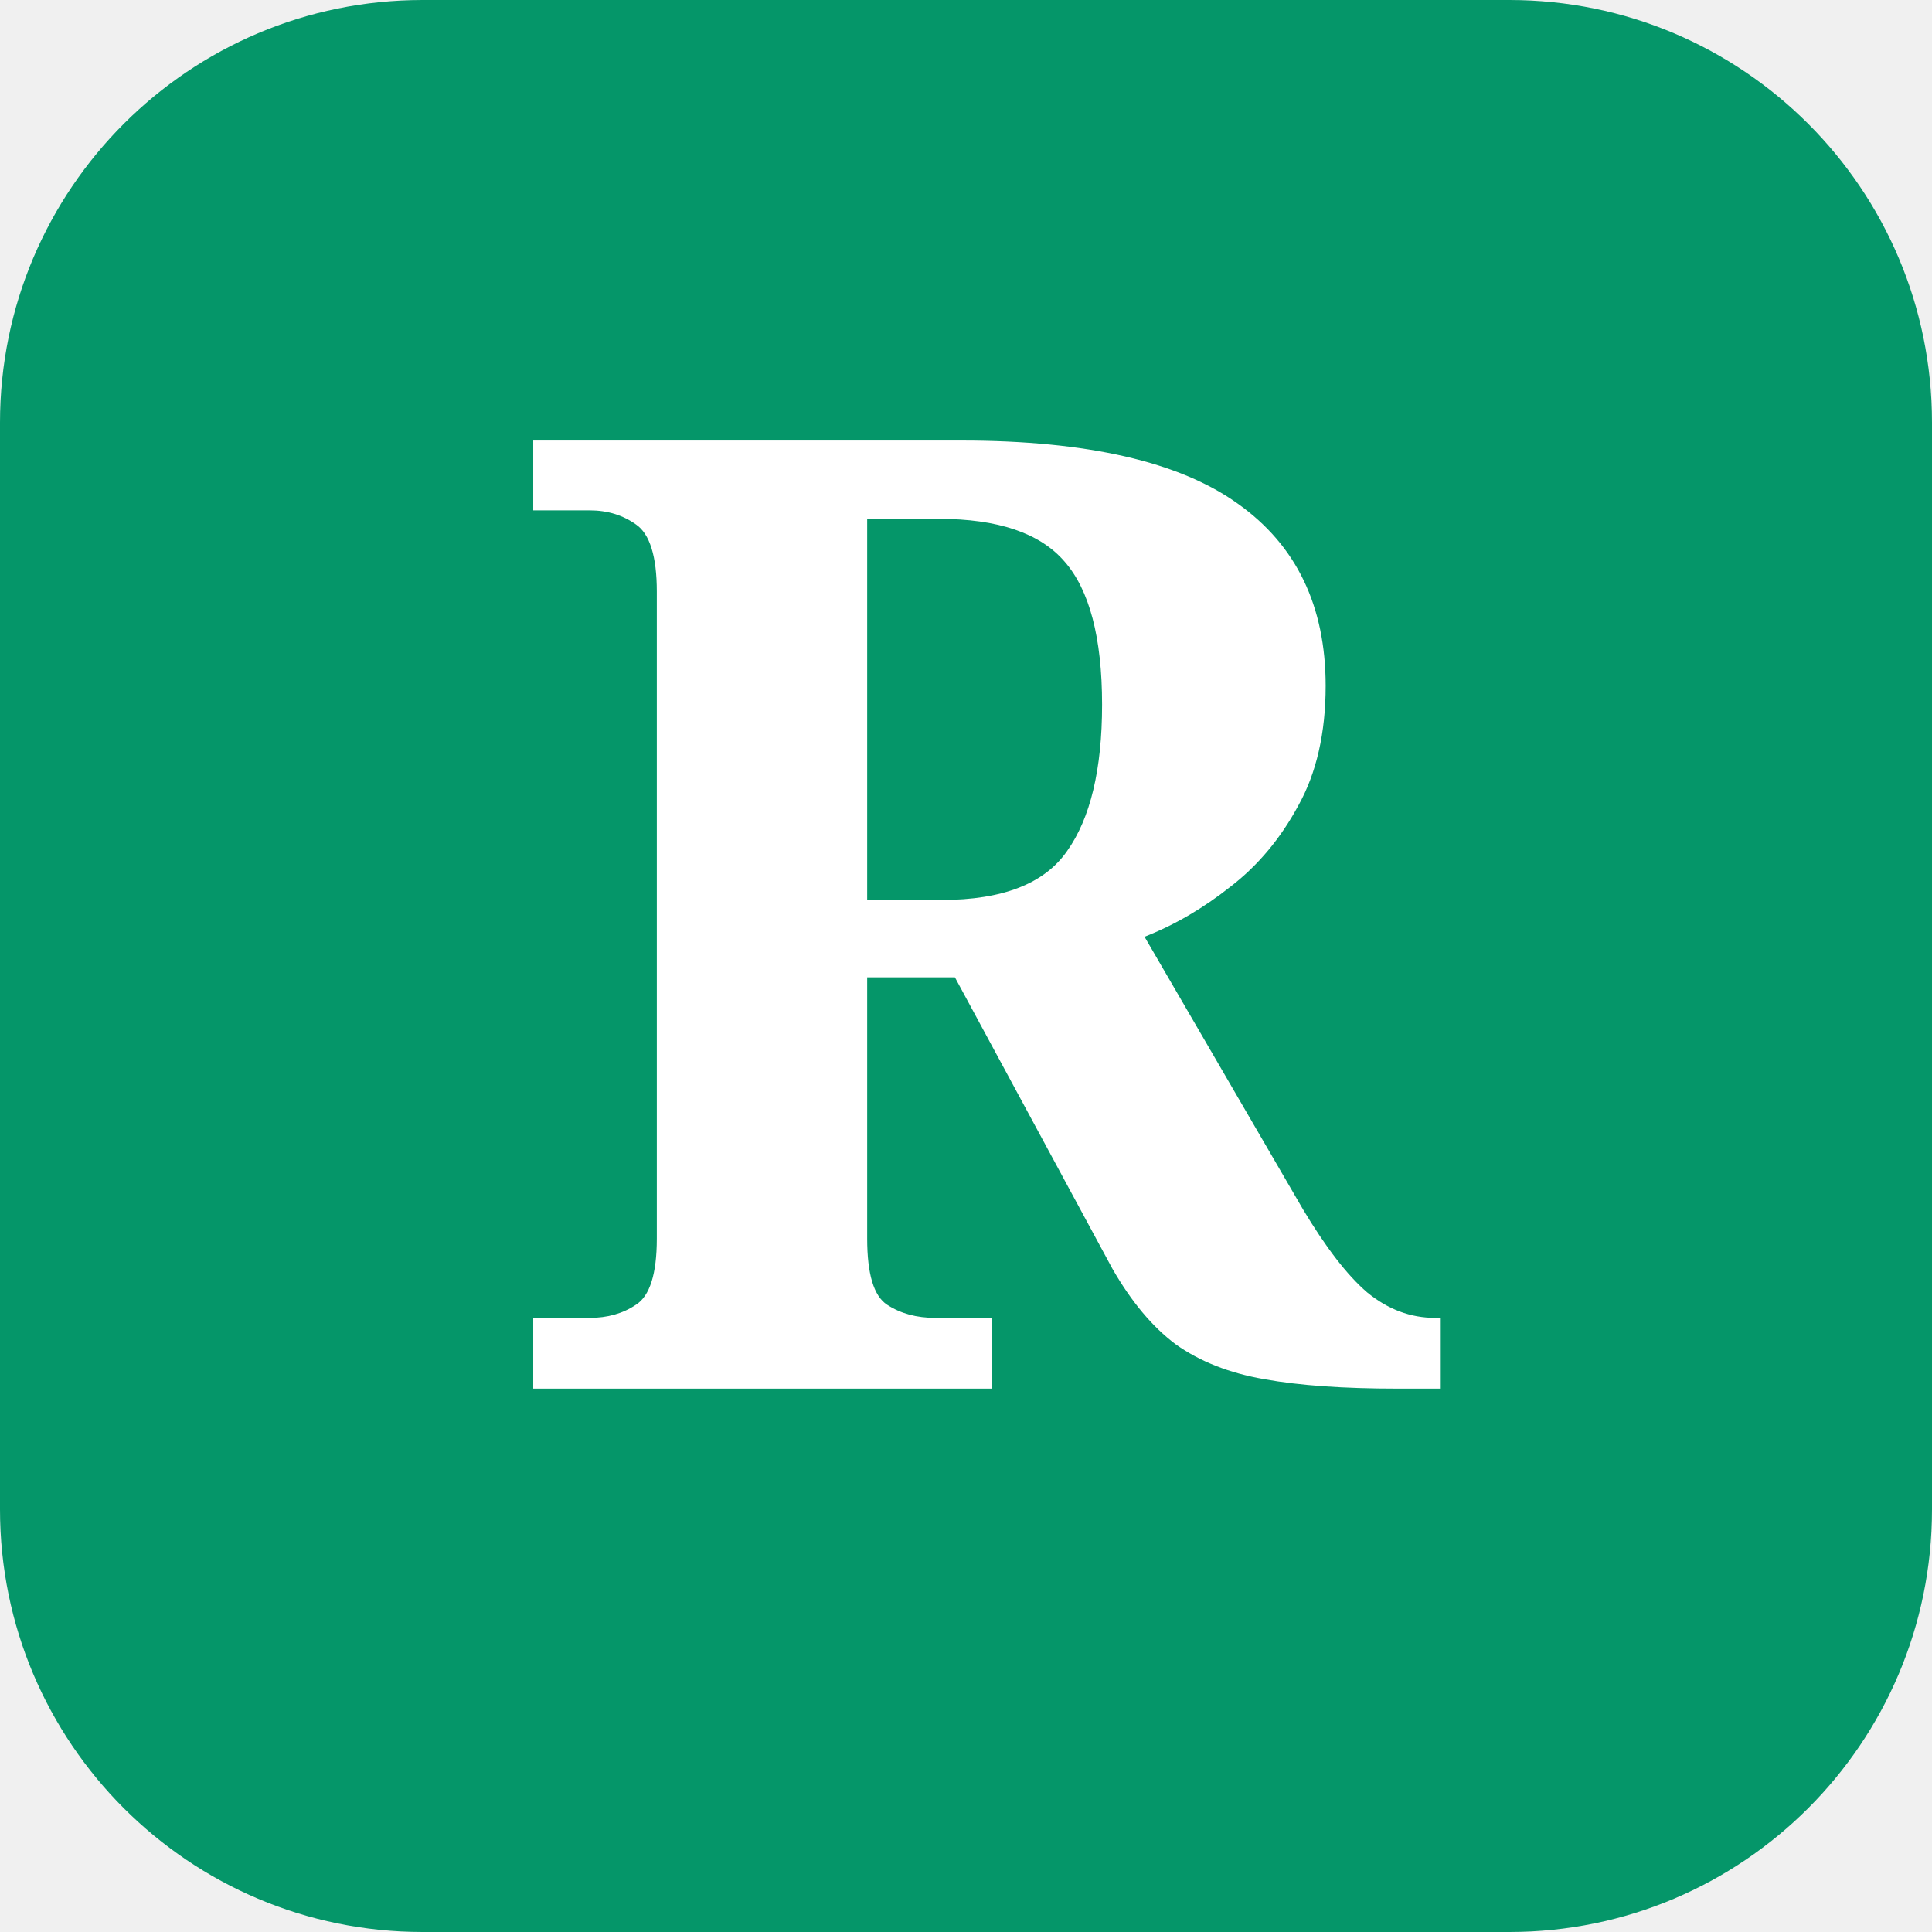
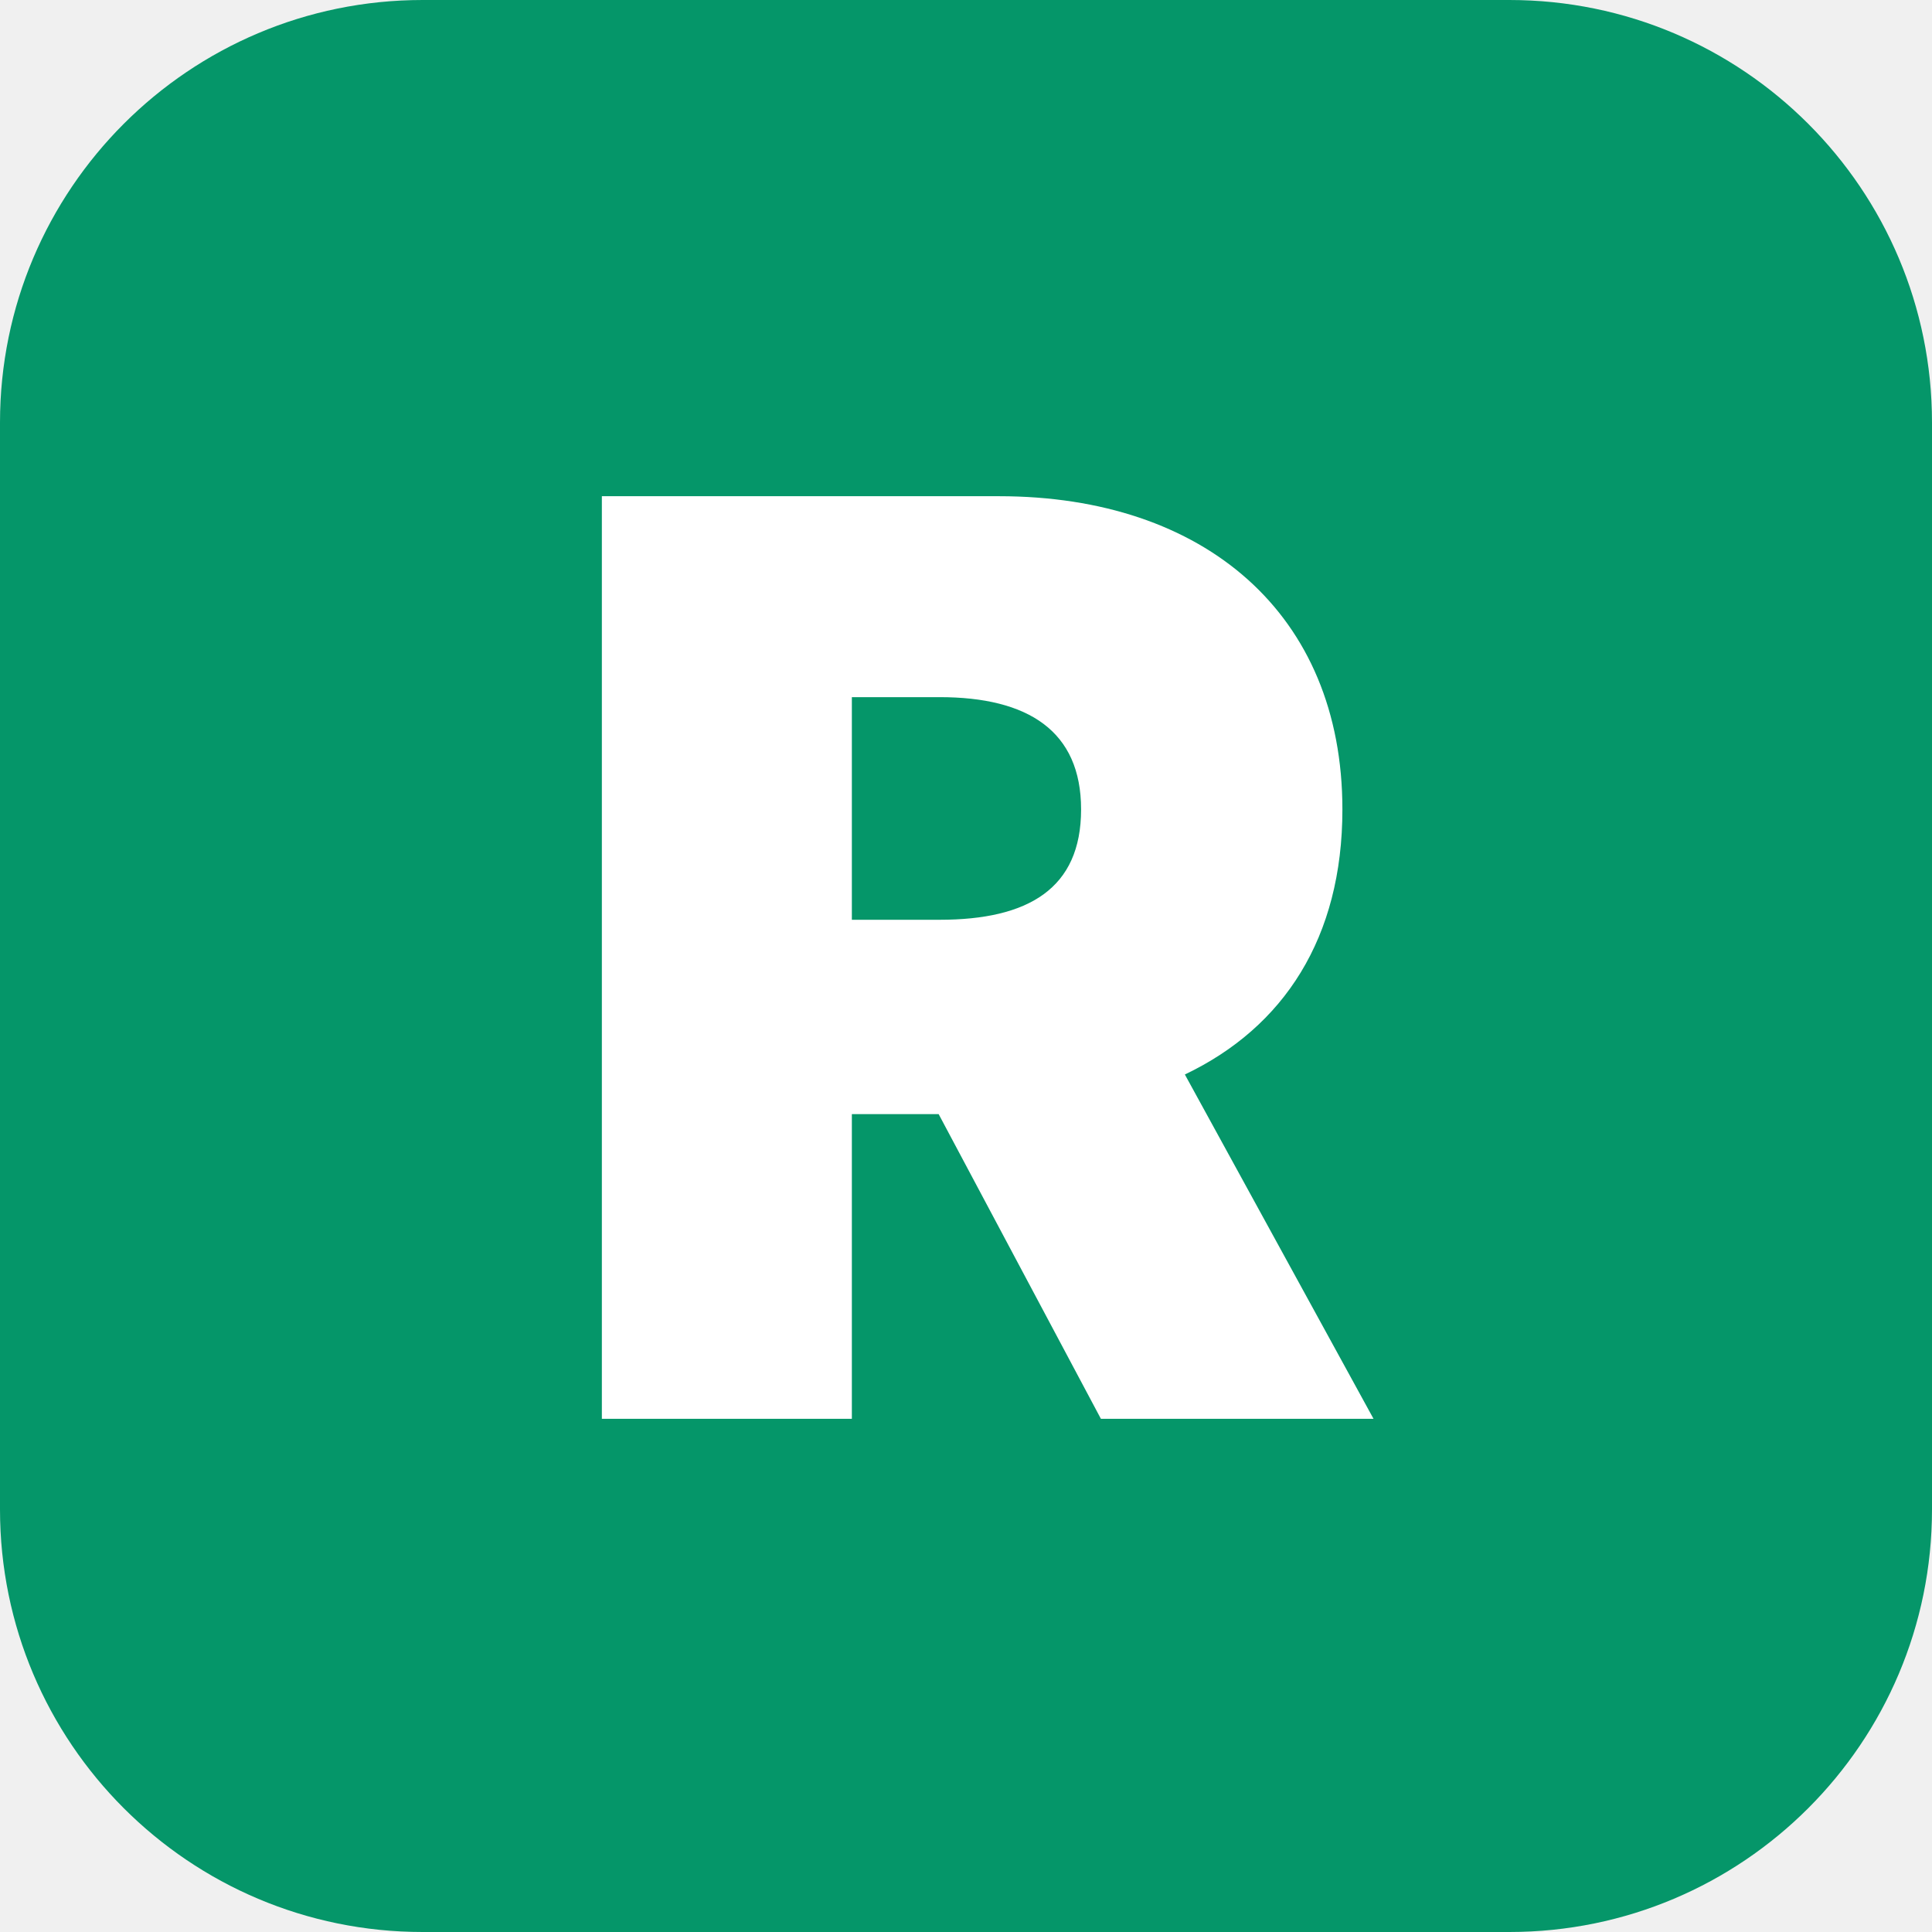
<svg xmlns="http://www.w3.org/2000/svg" viewBox="0 0 32 32">
  <rect width="32" height="32" rx="7" fill="#059669" />
-   <text x="16" y="23" font-family="Georgia, serif" font-size="22" font-weight="900" fill="white" text-anchor="middle">R</text>
+   <text x="16" y="23.5" font-family="system-ui, -apple-system, 'Segoe UI', sans-serif" font-size="21" font-weight="900" fill="white" text-anchor="middle">R</text>
</svg>
